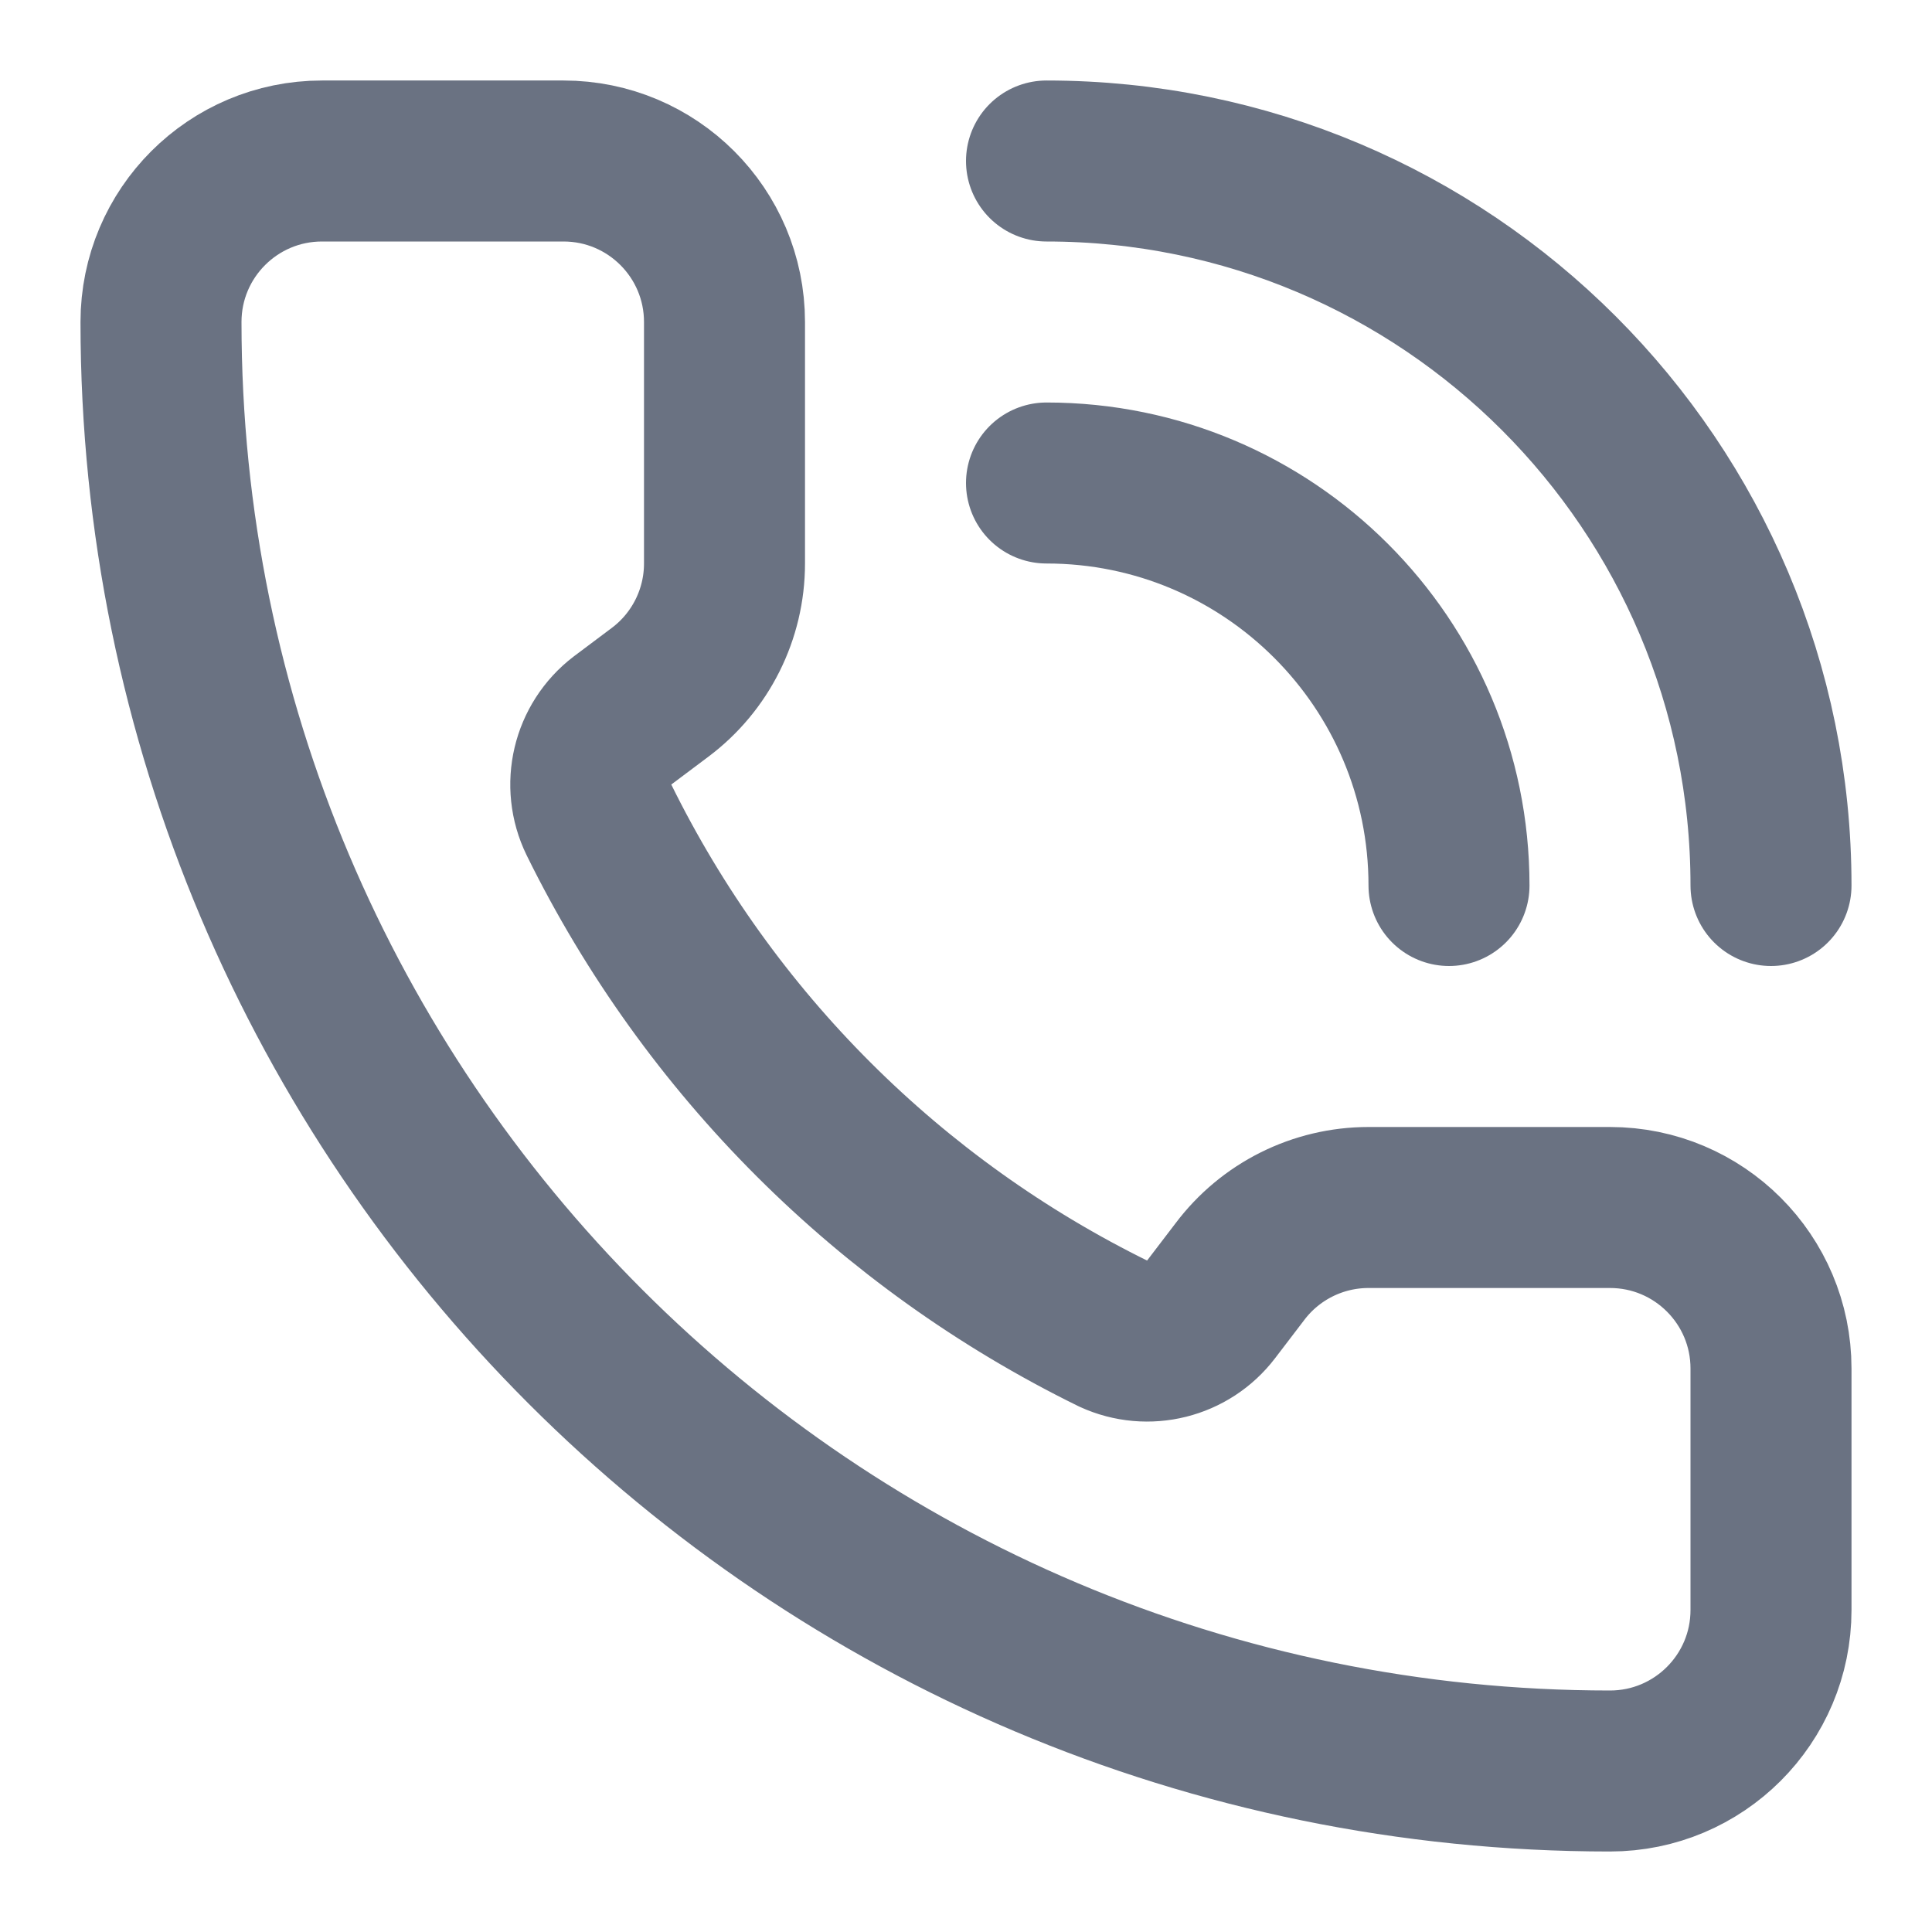
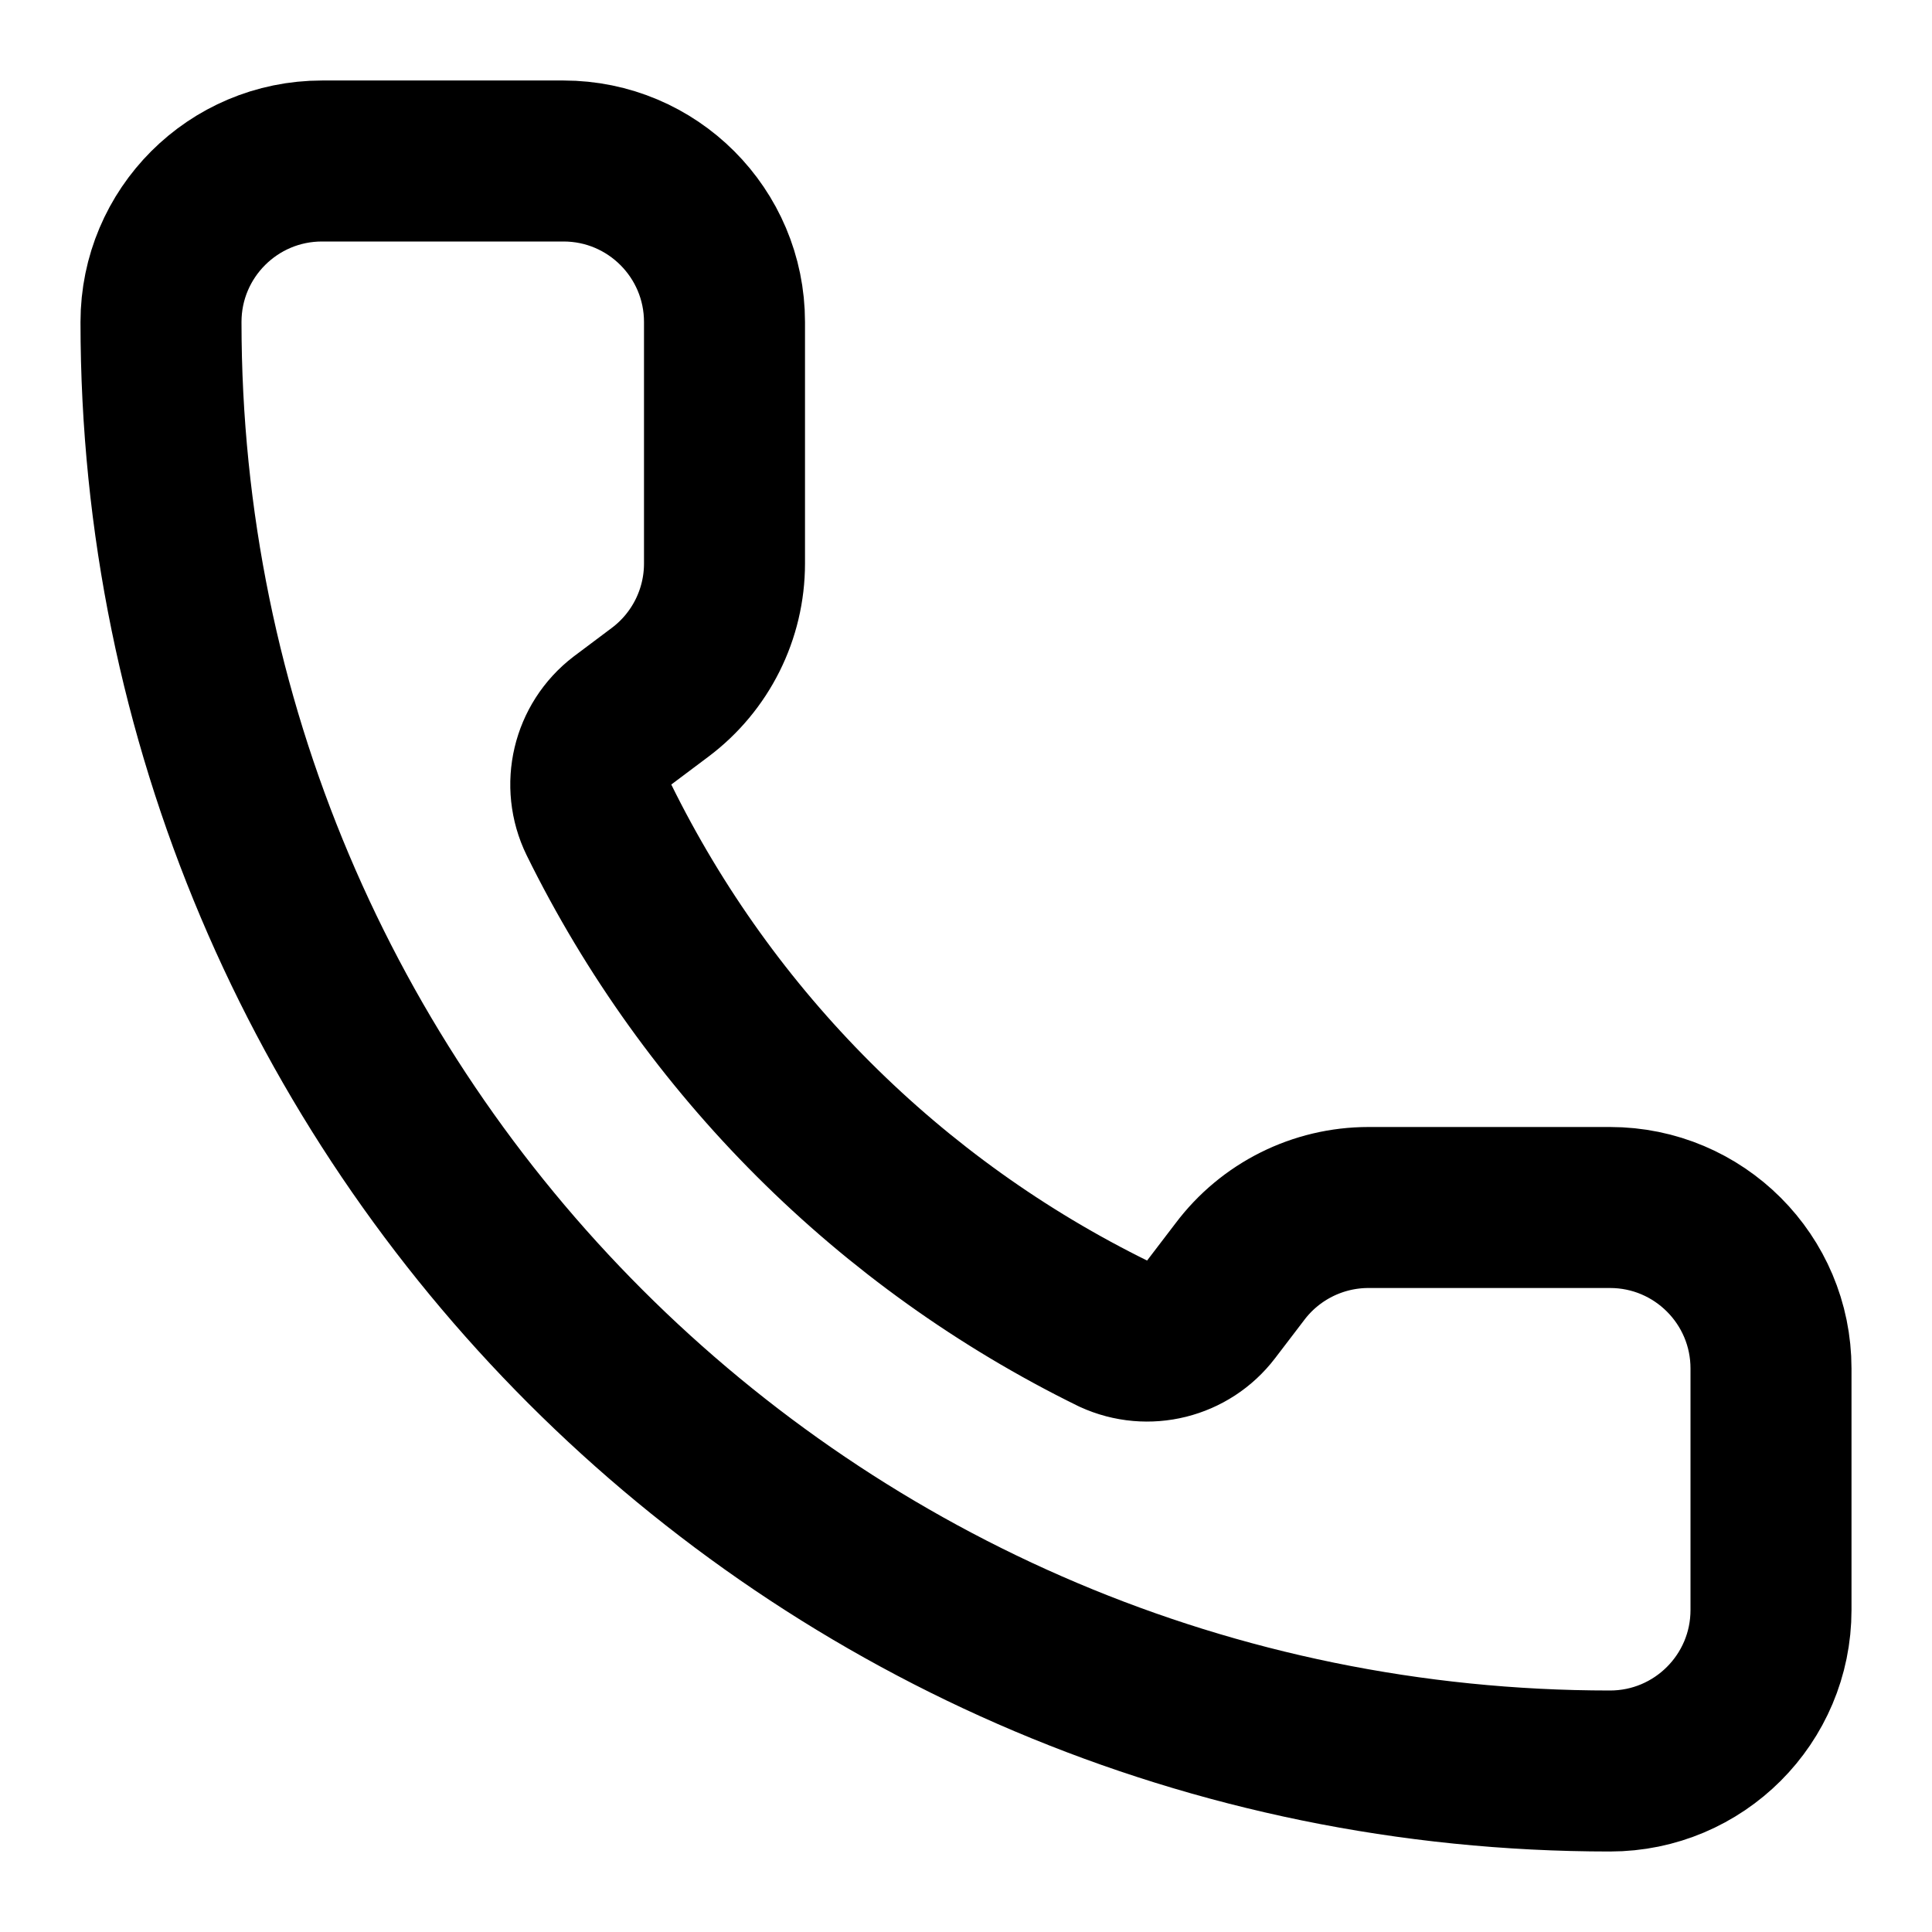
- <svg xmlns="http://www.w3.org/2000/svg" width="24" height="24" viewBox="0 0 24 24" fill="none" stroke="#6a7282" stroke-width="2" stroke-linecap="round" stroke-linejoin="round" class="lucide lucide-phone-call-icon lucide-phone-call">
-   <path d="M13 2a9 9 0 0 1 9 9" />
-   <path d="M13 6a5 5 0 0 1 5 5" />
+ <svg xmlns="http://www.w3.org/2000/svg" width="24" height="24" viewBox="0 0 24 24" fill="none" stroke="currentColor" stroke-width="2" stroke-linecap="round" stroke-linejoin="round" class="lucide lucide-phone-icon lucide-phone">
  <path d="M13.832 16.568a1 1 0 0 0 1.213-.303l.355-.465A2 2 0 0 1 17 15h3a2 2 0 0 1 2 2v3a2 2 0 0 1-2 2A18 18 0 0 1 2 4a2 2 0 0 1 2-2h3a2 2 0 0 1 2 2v3a2 2 0 0 1-.8 1.6l-.468.351a1 1 0 0 0-.292 1.233 14 14 0 0 0 6.392 6.384" />
</svg>
